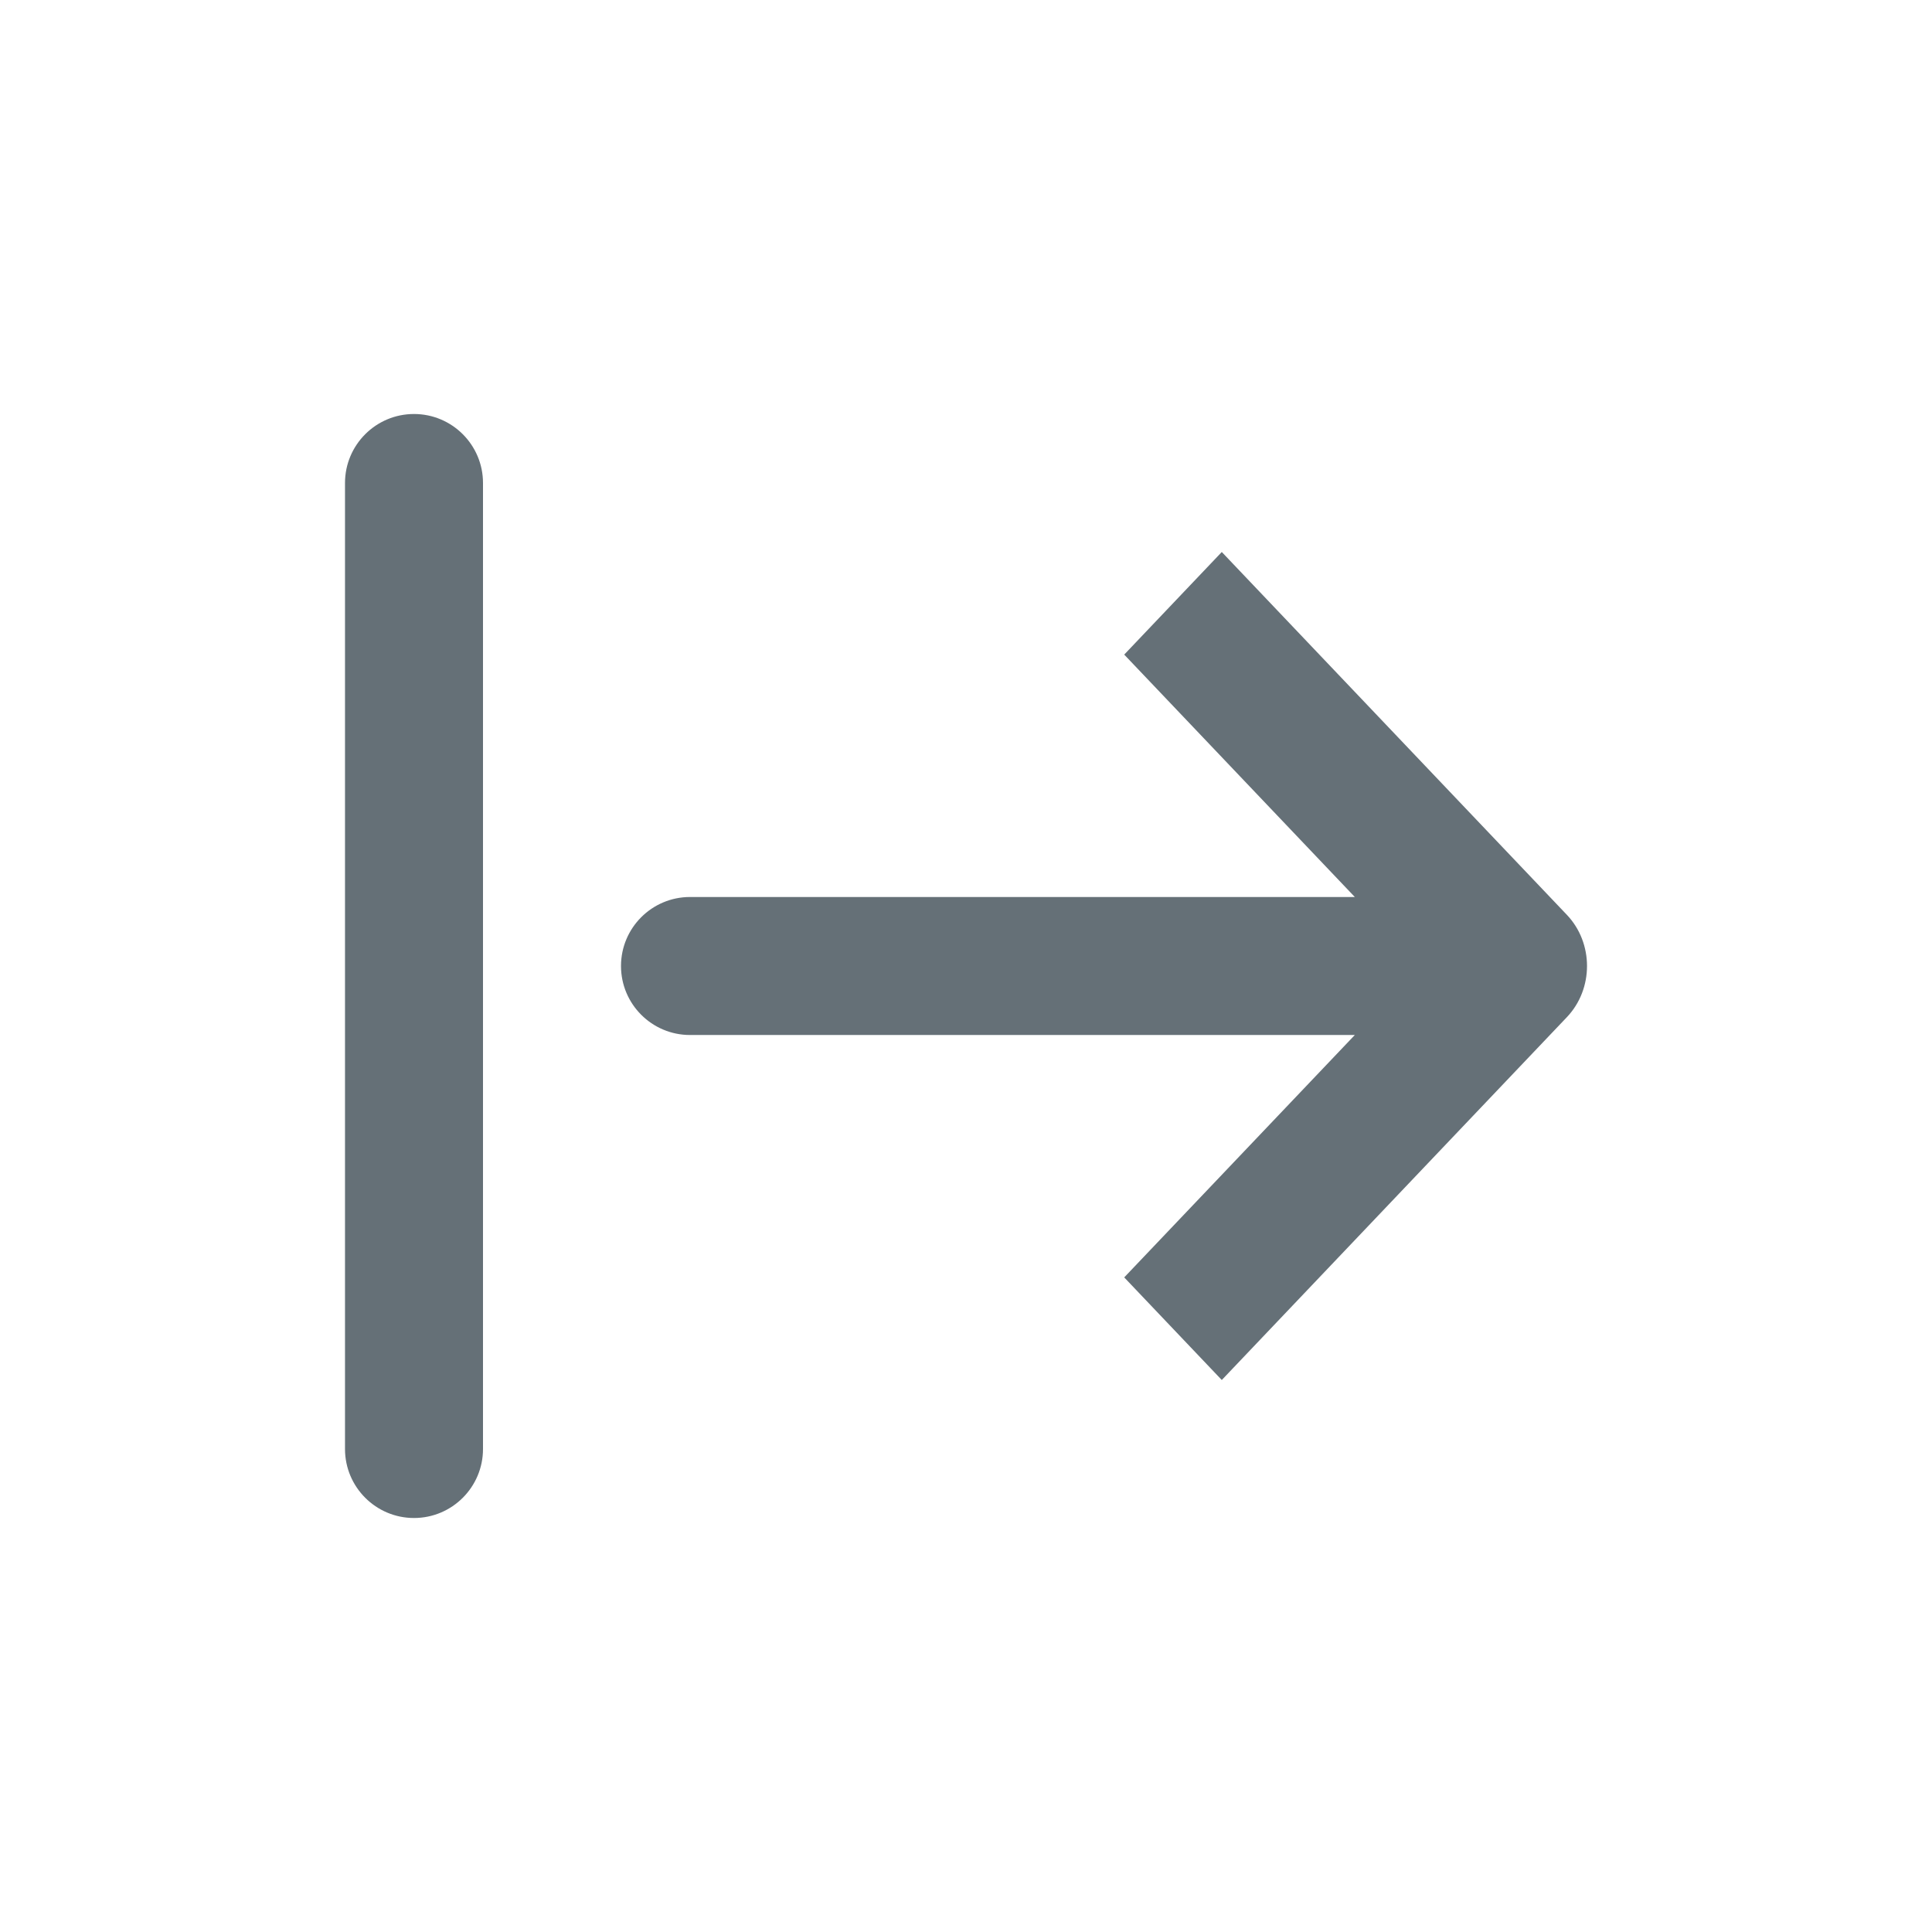
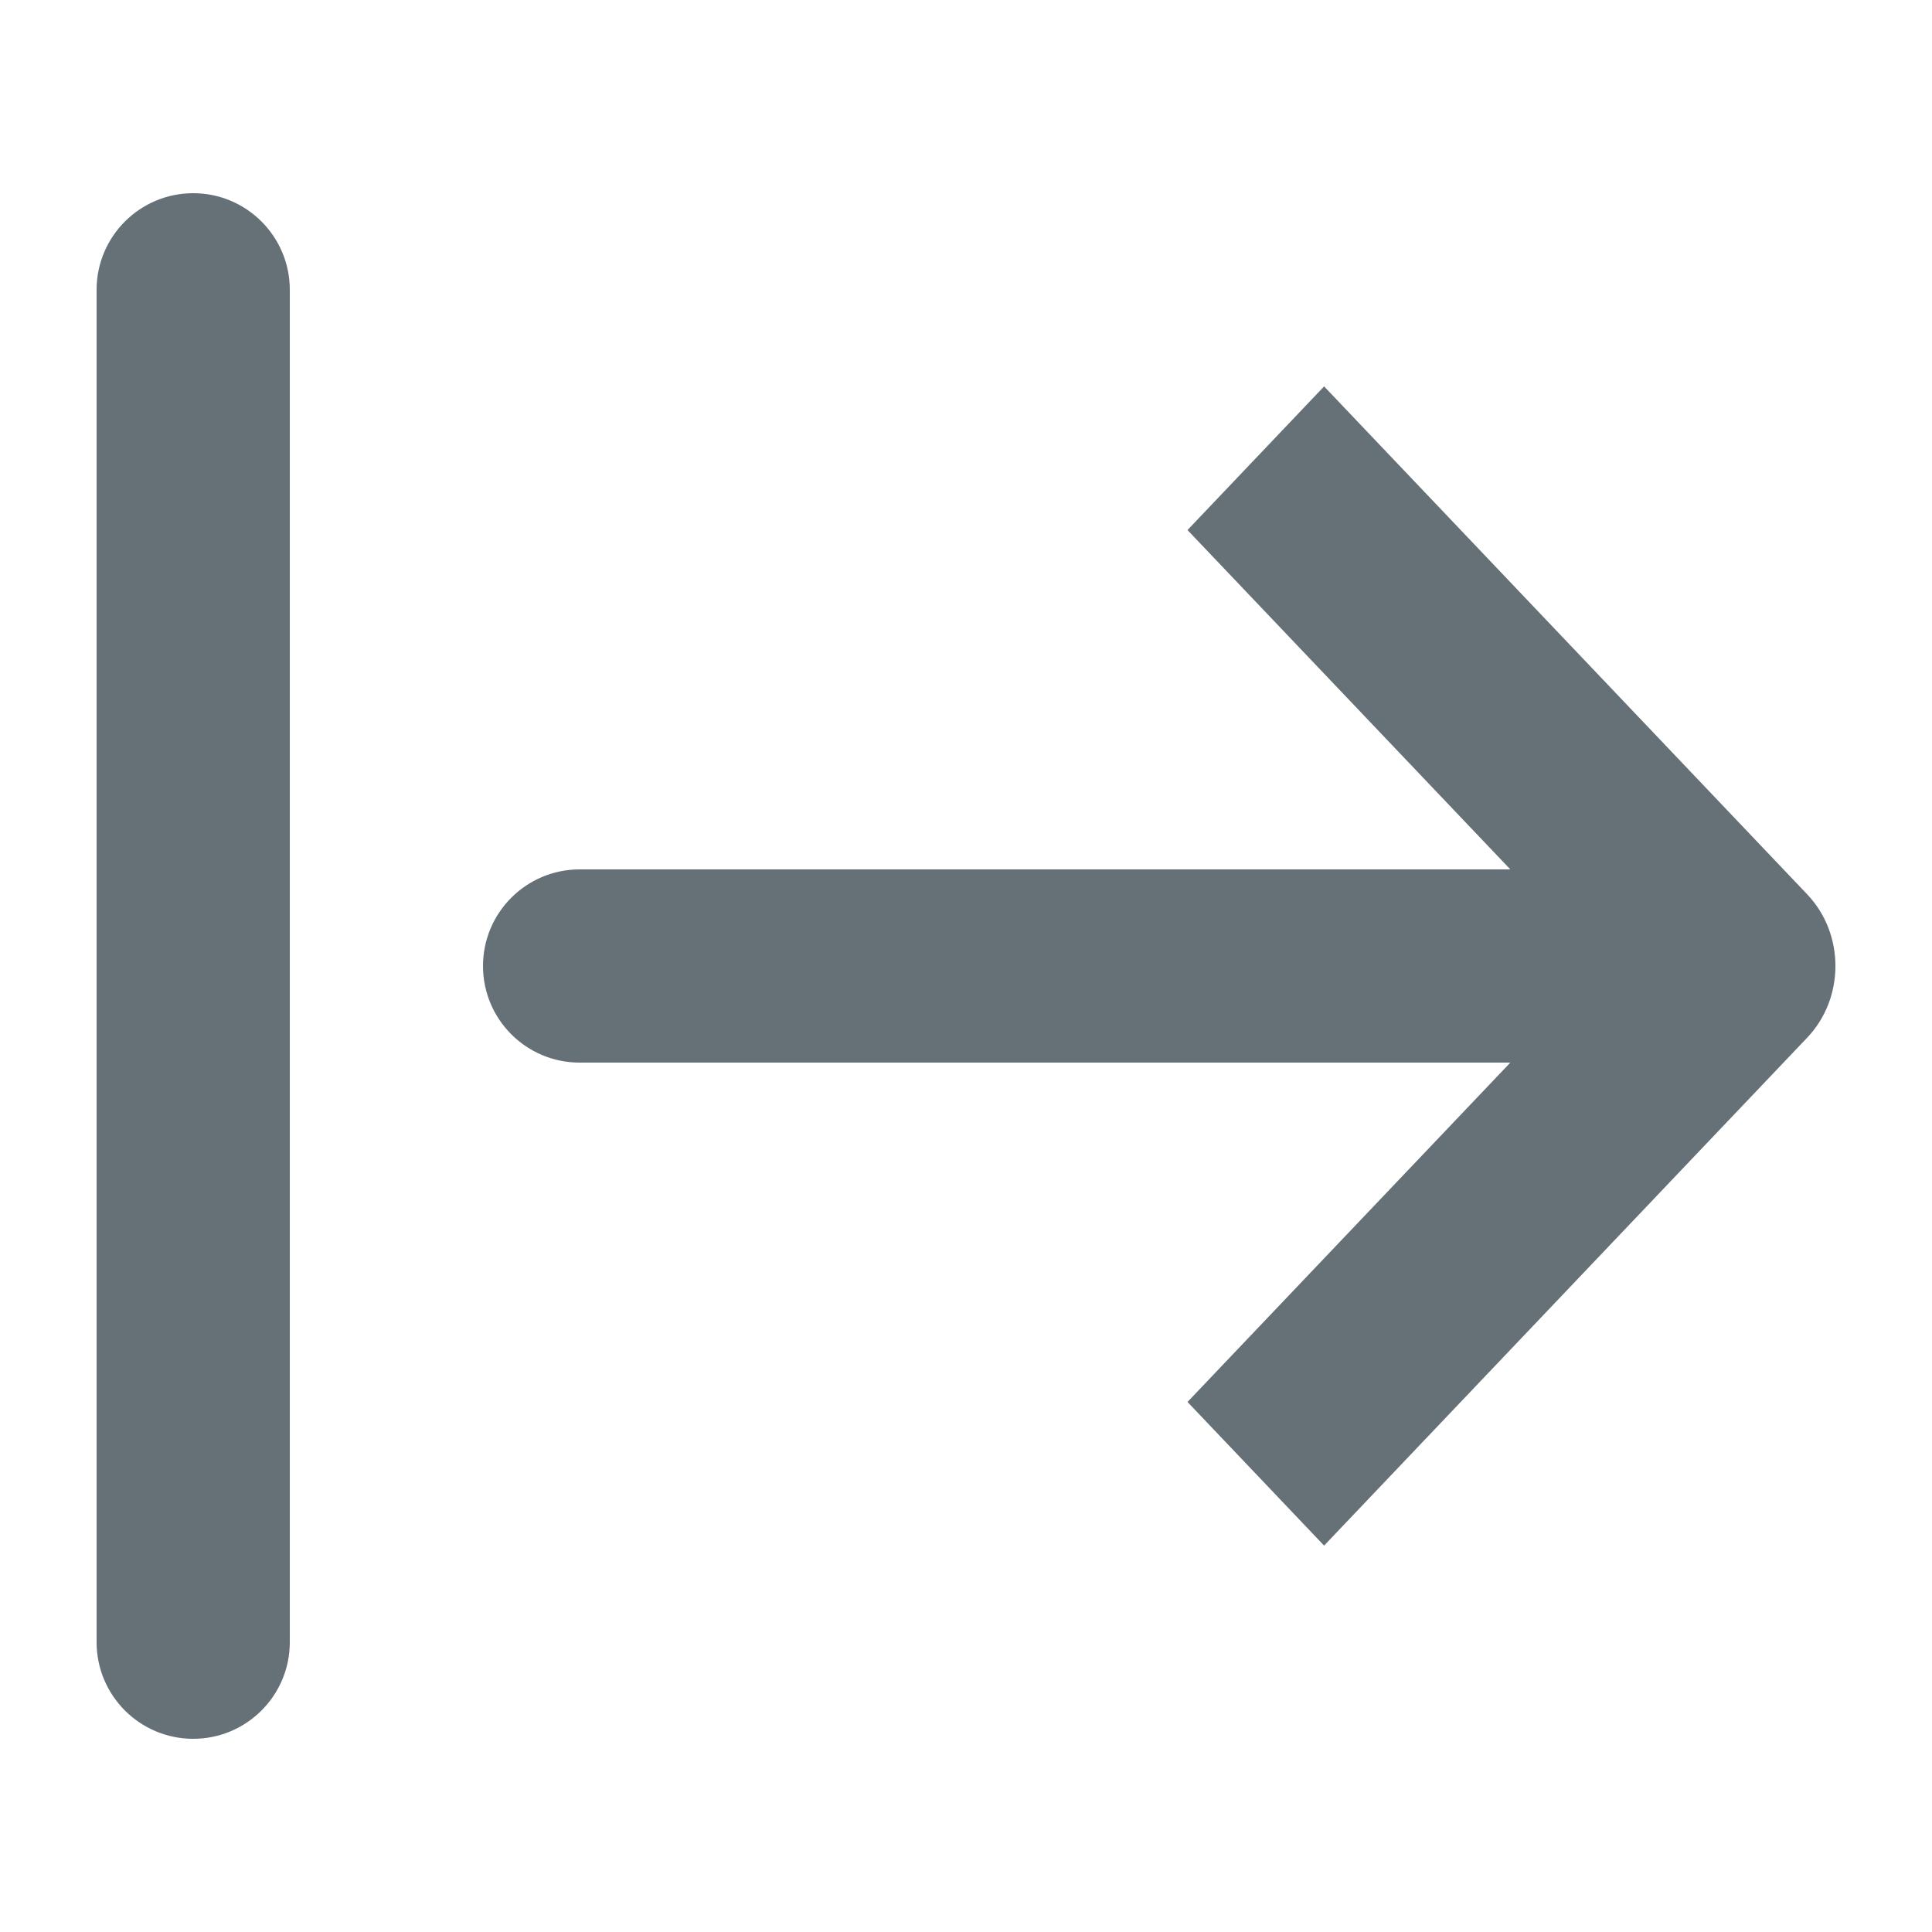
- <svg xmlns="http://www.w3.org/2000/svg" width="28" height="28" viewBox="0 0 28 28" fill="none">
-   <path fill-rule="evenodd" clip-rule="evenodd" d="M6 6C5.448 6 5 6.448 5 7V21C5 21.552 5.448 22 6 22C6.552 22 7 21.552 7 21V7C7 6.448 6.552 6 6 6ZM10 15H19.635L16.293 18.513L17.707 20L22.707 14.743C23.098 14.333 23.098 13.667 22.707 13.257L17.707 8L16.293 9.487L19.635 13L10 13C9.448 13 9 13.448 9 14C9 14.552 9.448 15 10 15Z" fill="#657077" />
+ <svg xmlns="http://www.w3.org/2000/svg" width="20" height="20" viewBox="0 0 20 20" fill="none">
+   <path fill-rule="evenodd" clip-rule="evenodd" d="M2 2C1.448 2 1 2.448 1 3V17C1 17.552 1.448 18 2 18C2.552 18 3 17.552 3 17V3C3 2.448 2.552 2 2 2ZM6 11H15.635L12.293 14.513L13.707 16L18.707 10.743C19.098 10.333 19.098 9.667 18.707 9.257L13.707 4L12.293 5.487L15.635 9L6 9C5.448 9 5 9.448 5 10C5 10.552 5.448 11 6 11Z" fill="#657077" />
</svg>
